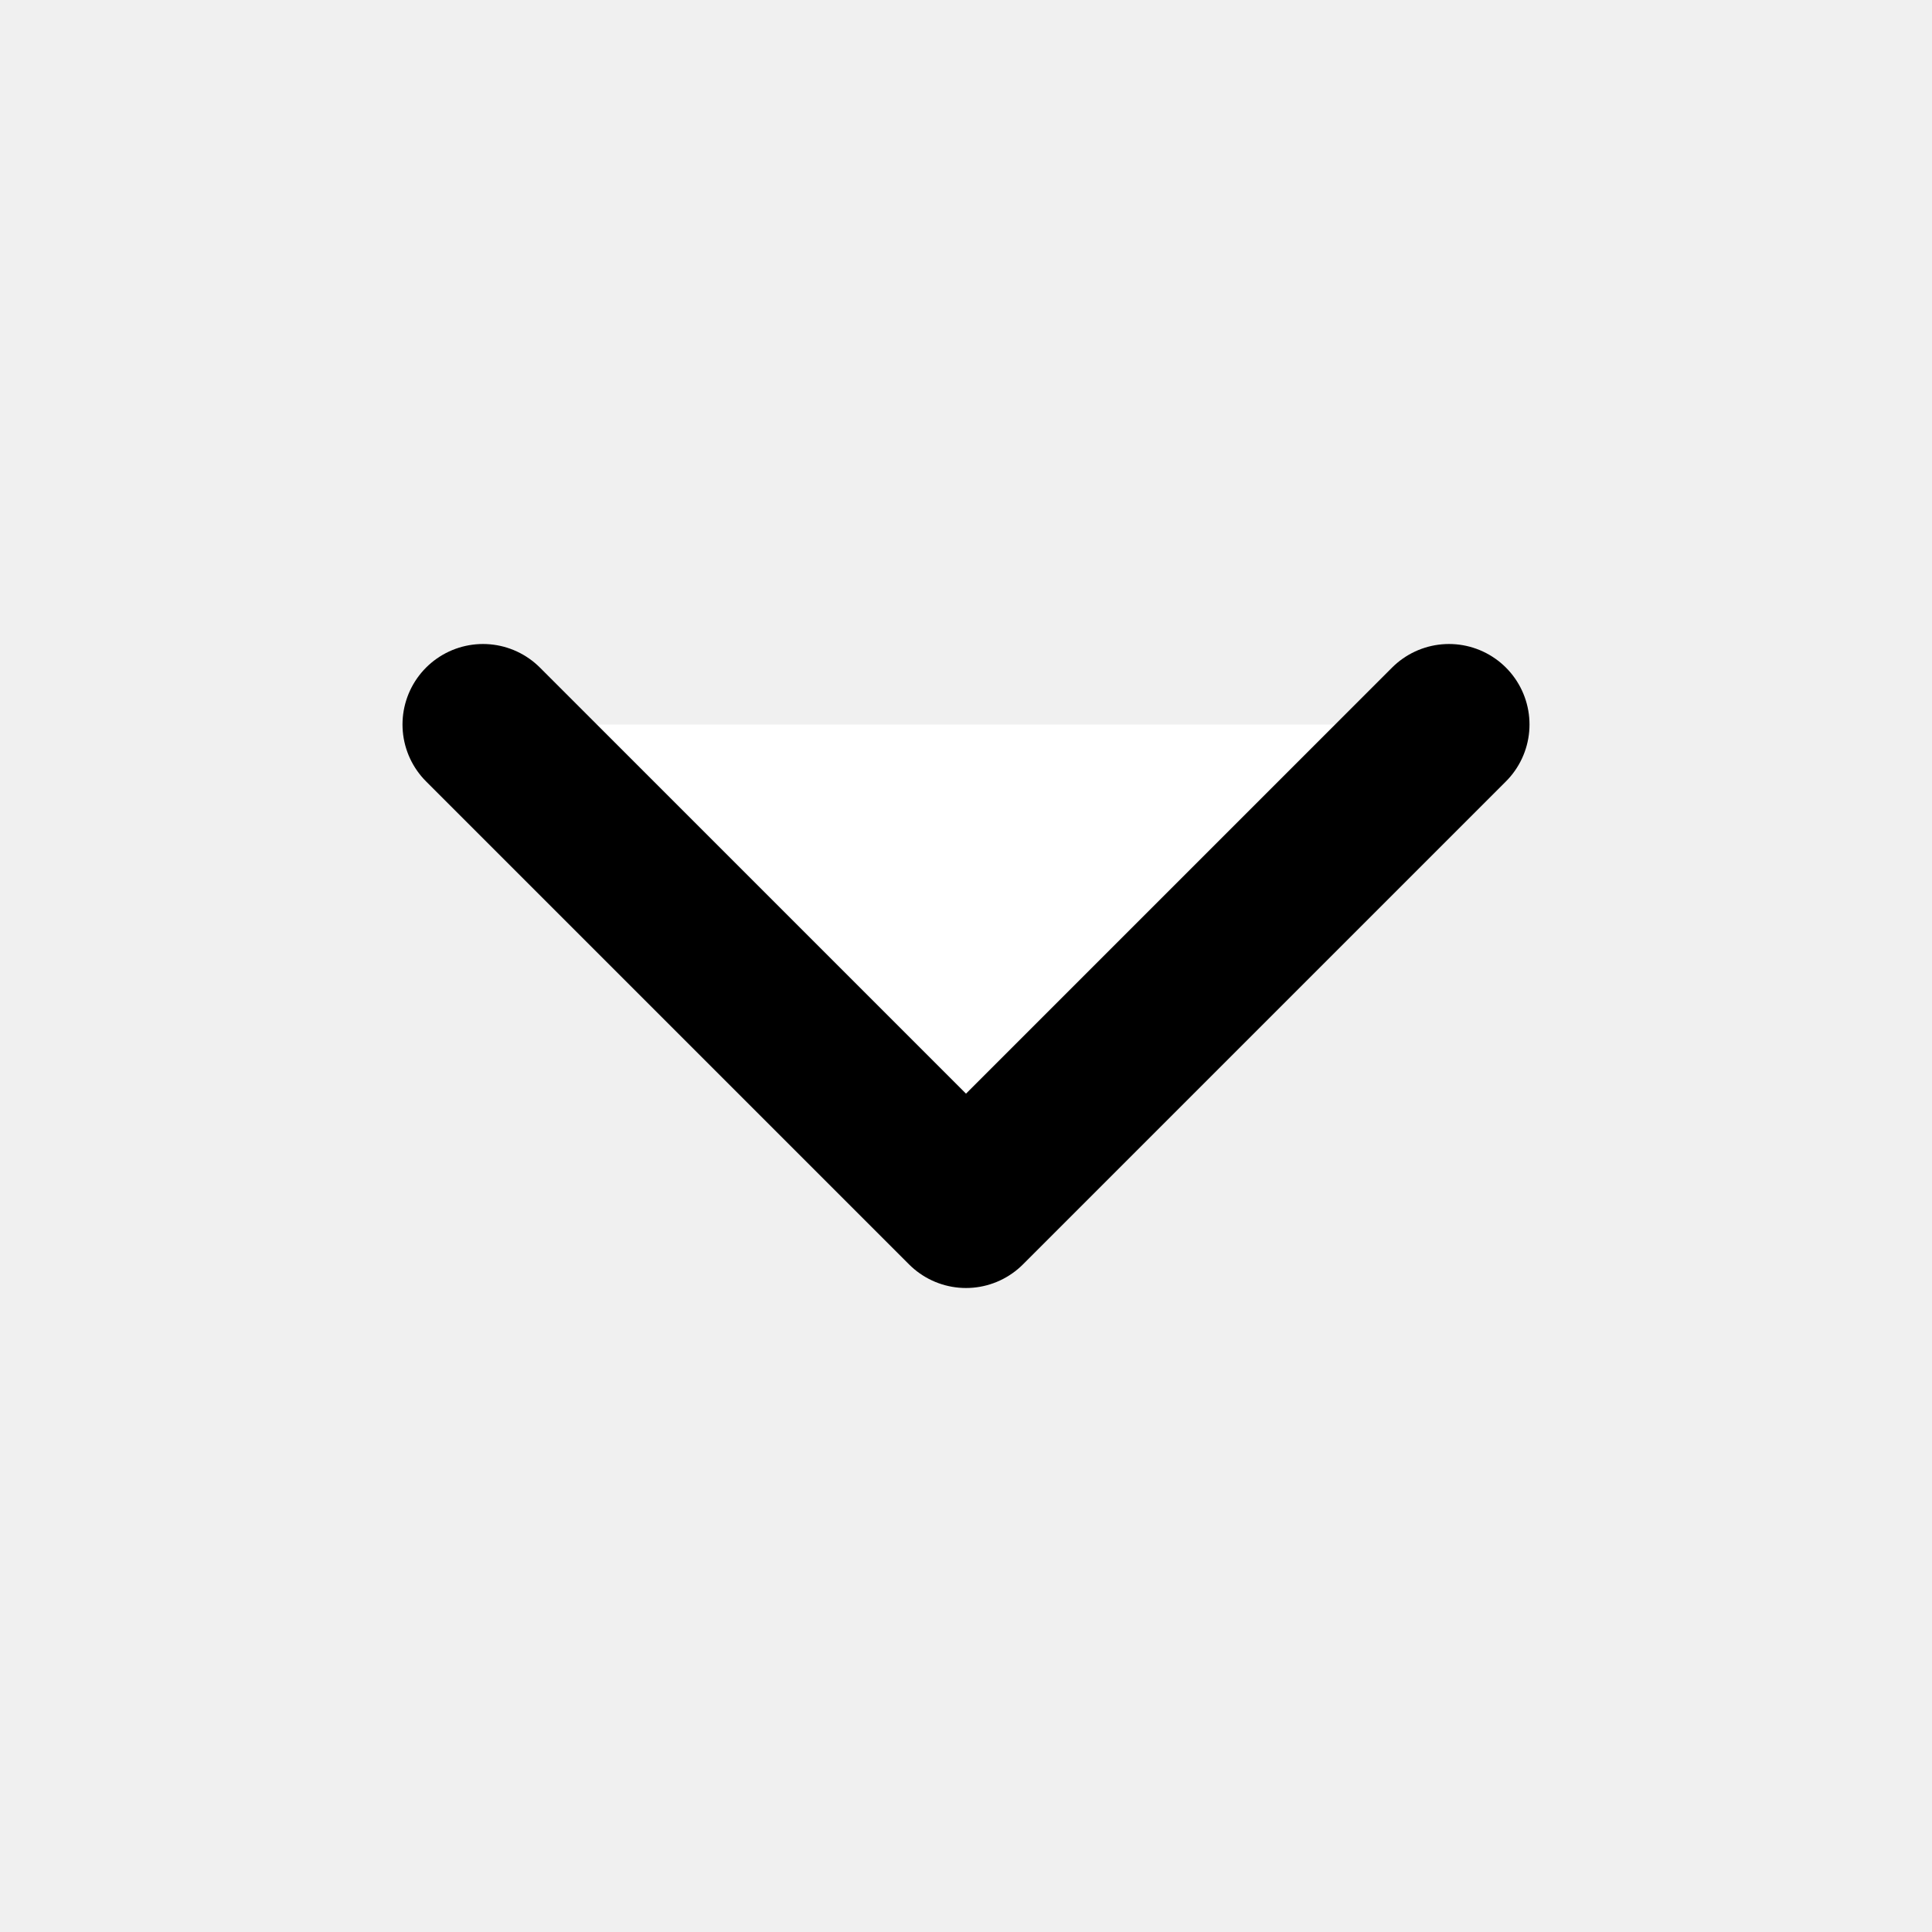
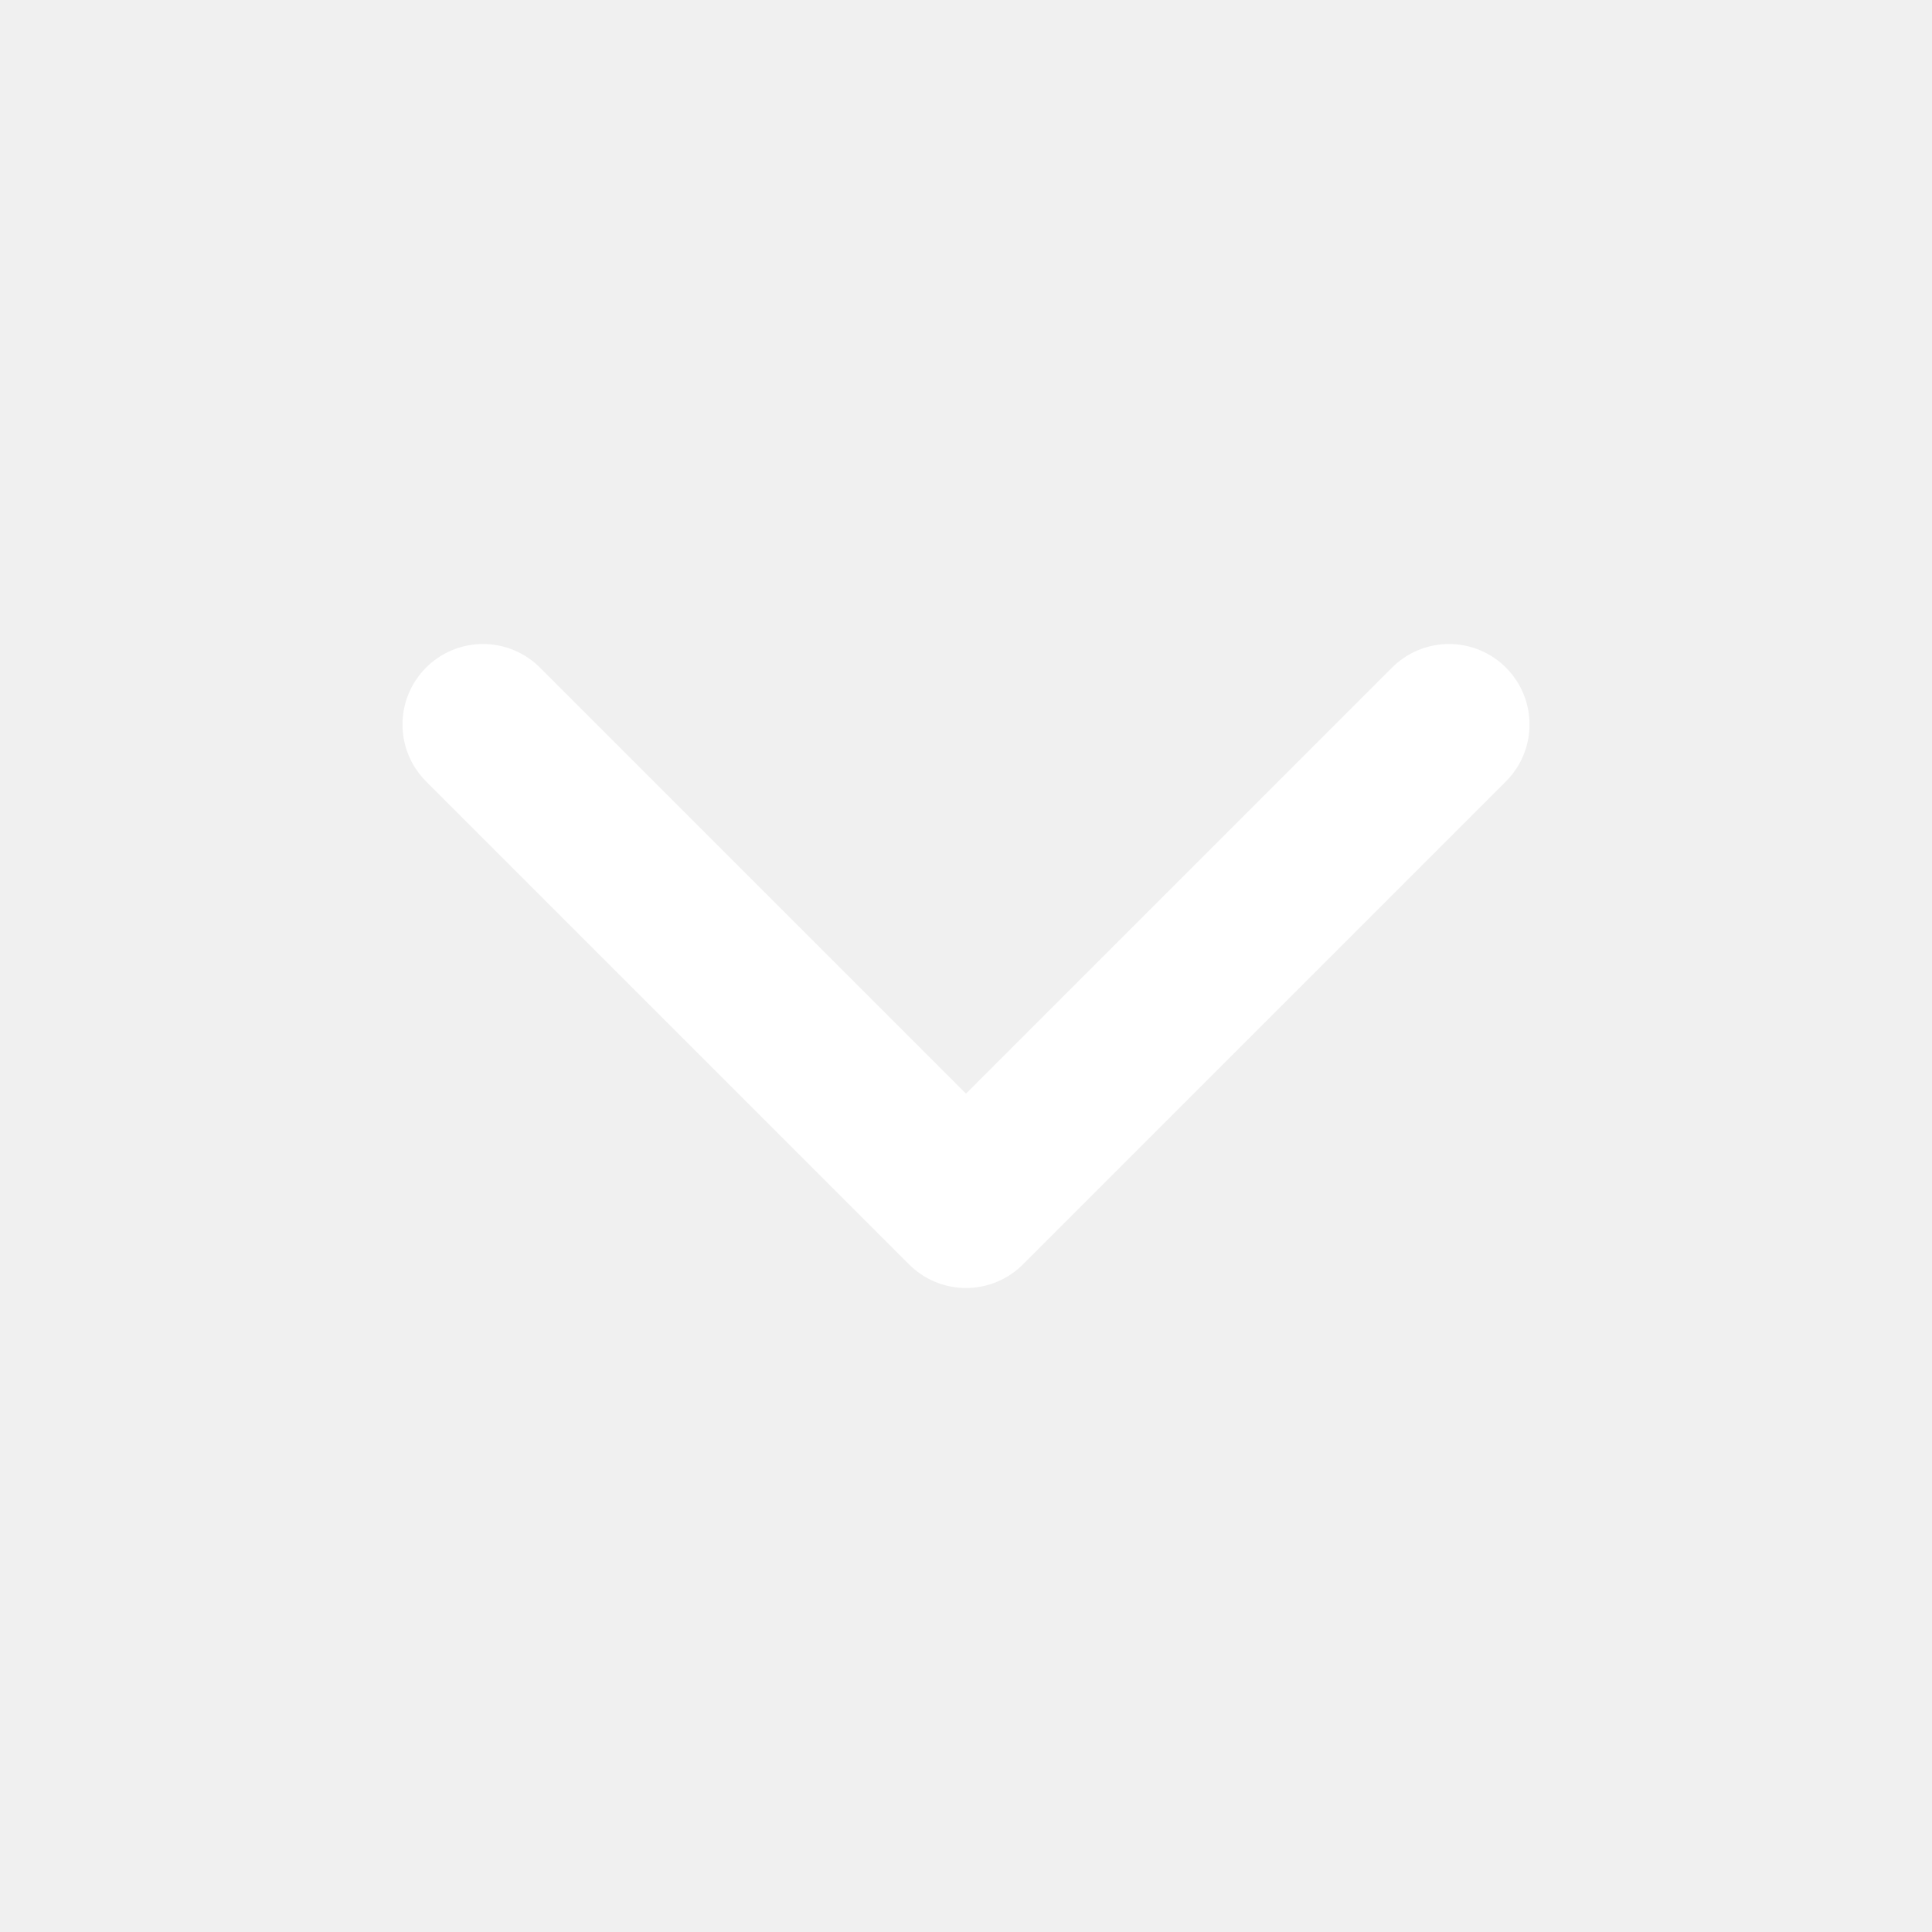
- <svg xmlns="http://www.w3.org/2000/svg" width="30" height="30" viewBox="0 0 24 24" fill="white" stroke="currentColor" stroke-width="2" stroke-linecap="round" stroke-linejoin="round" class="feather feather-chevron-down">
+ <svg xmlns="http://www.w3.org/2000/svg" width="30" height="30" viewBox="0 0 24 24" fill="none" stroke="white" stroke-width="2" stroke-linecap="round" stroke-linejoin="round" class="feather feather-chevron-down">
  <polyline points="6 9 12 15 18 9" />
</svg>
